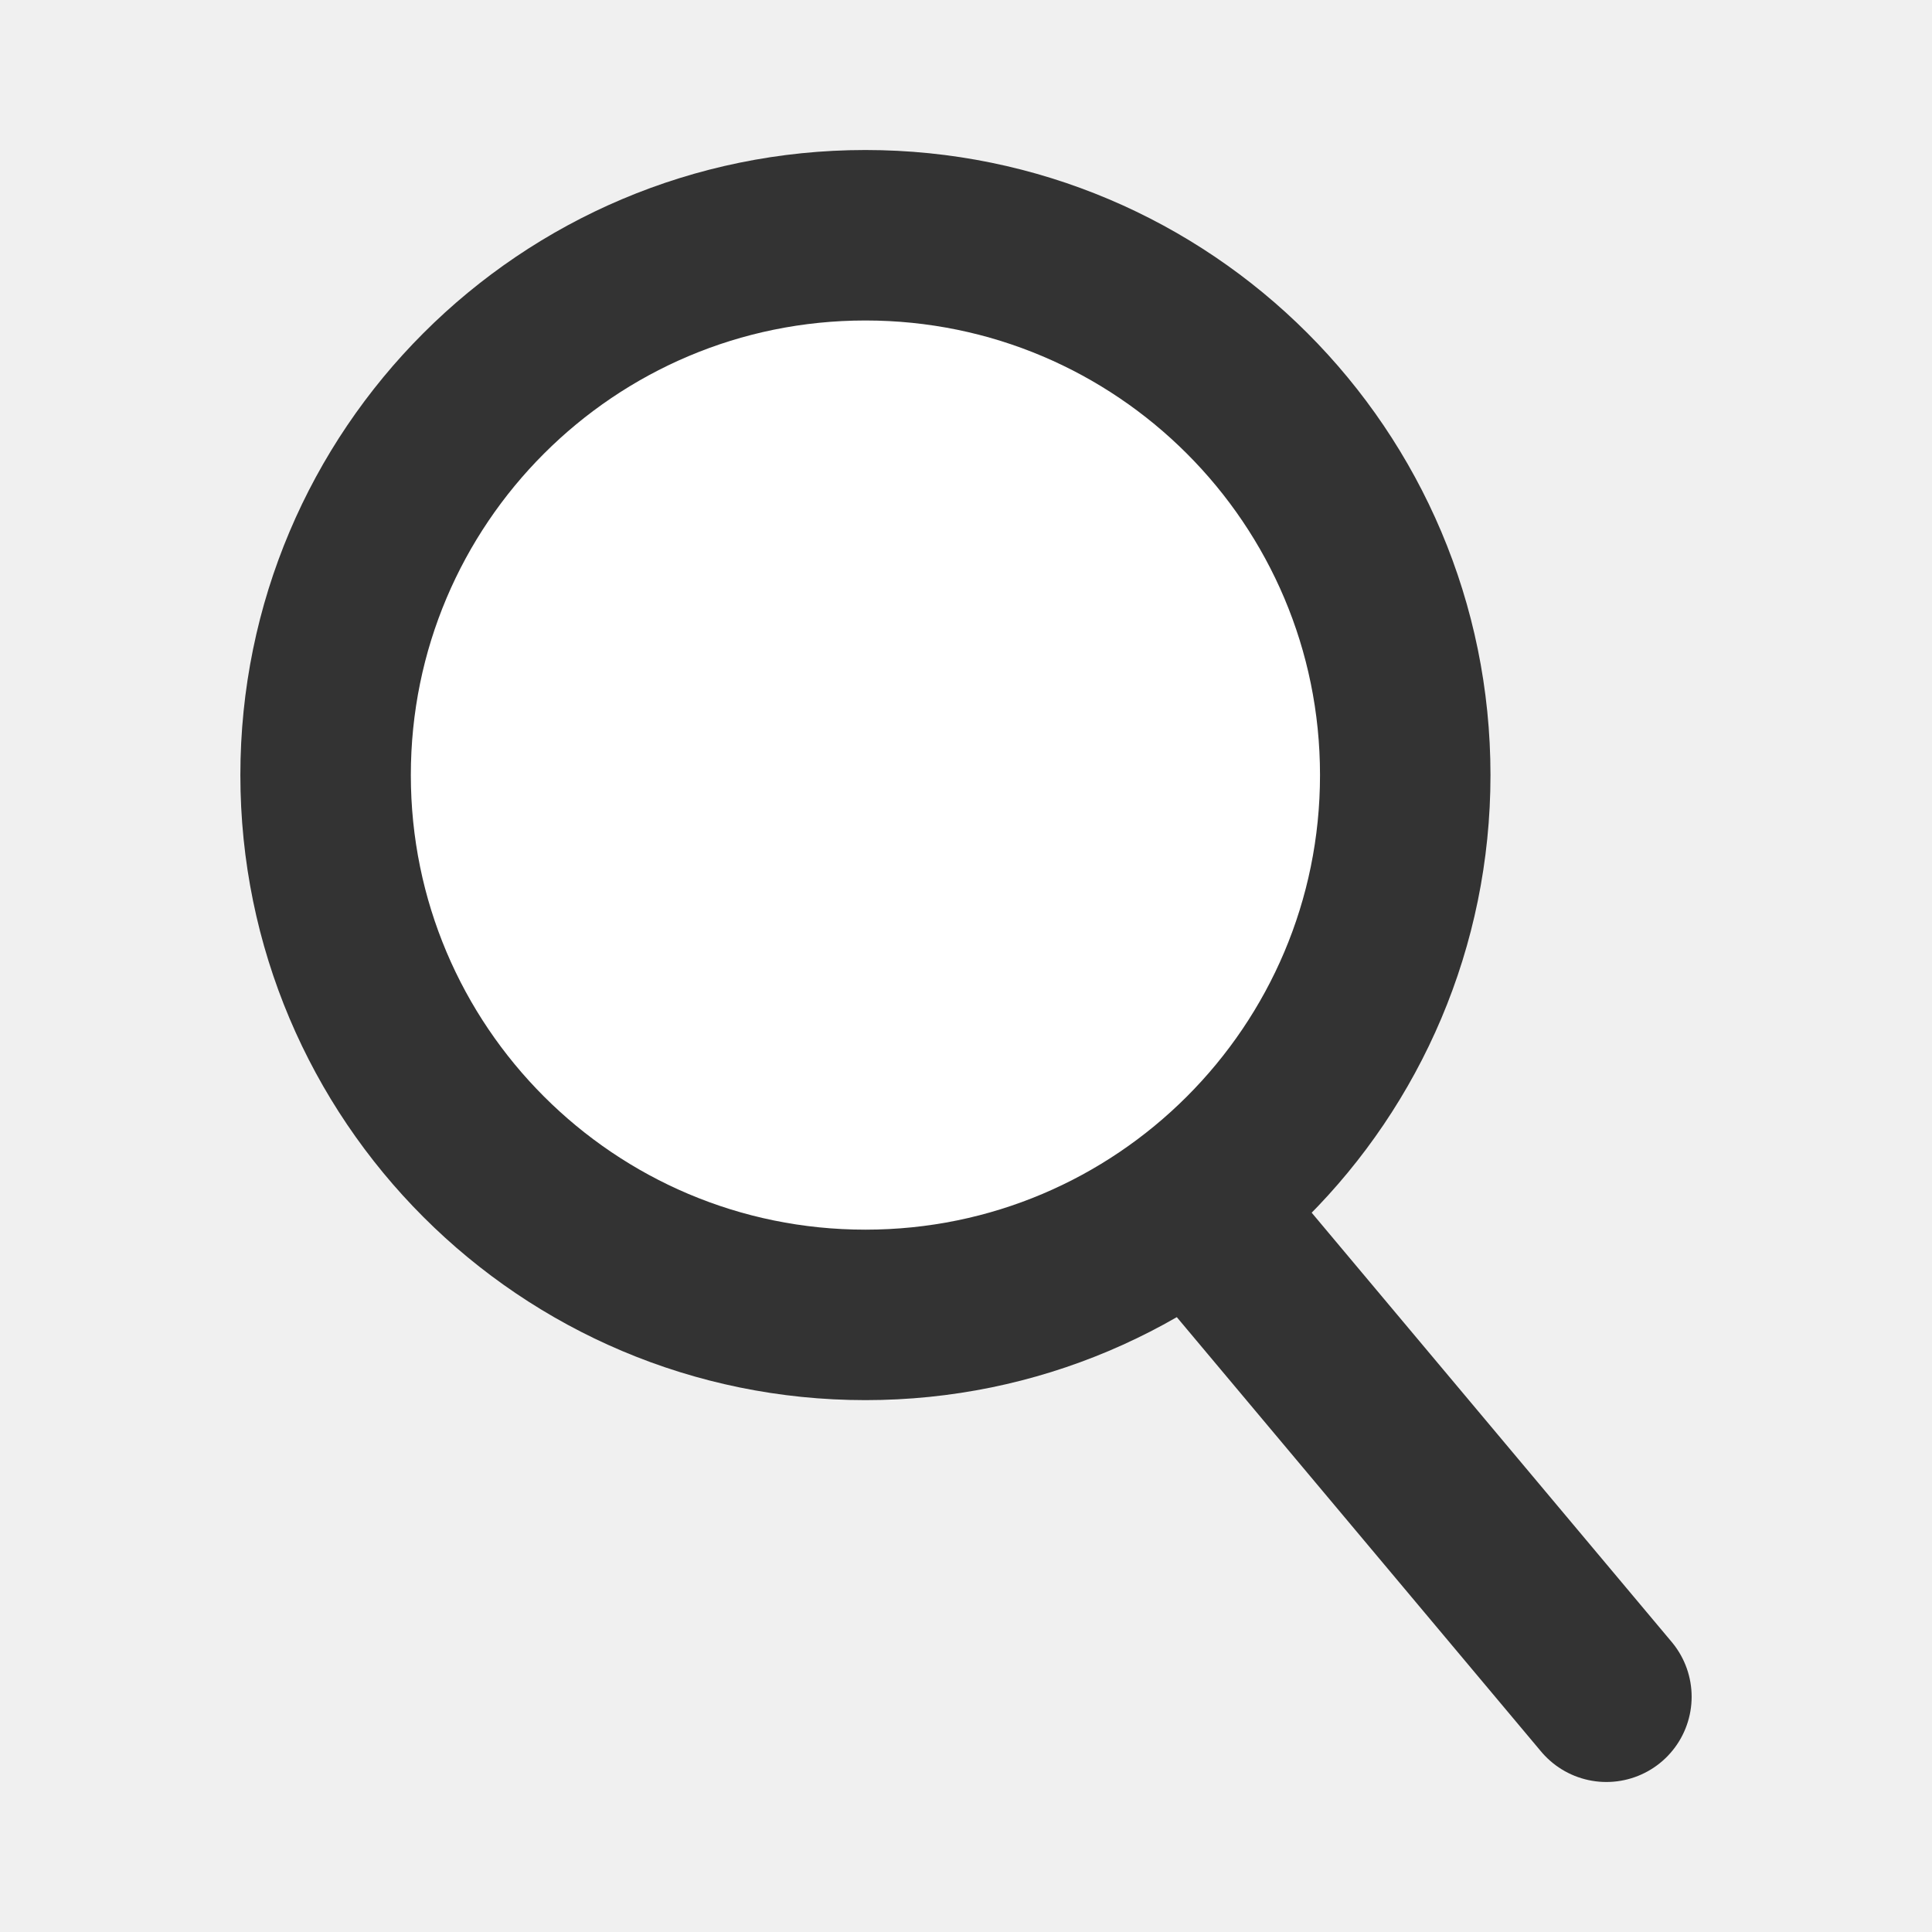
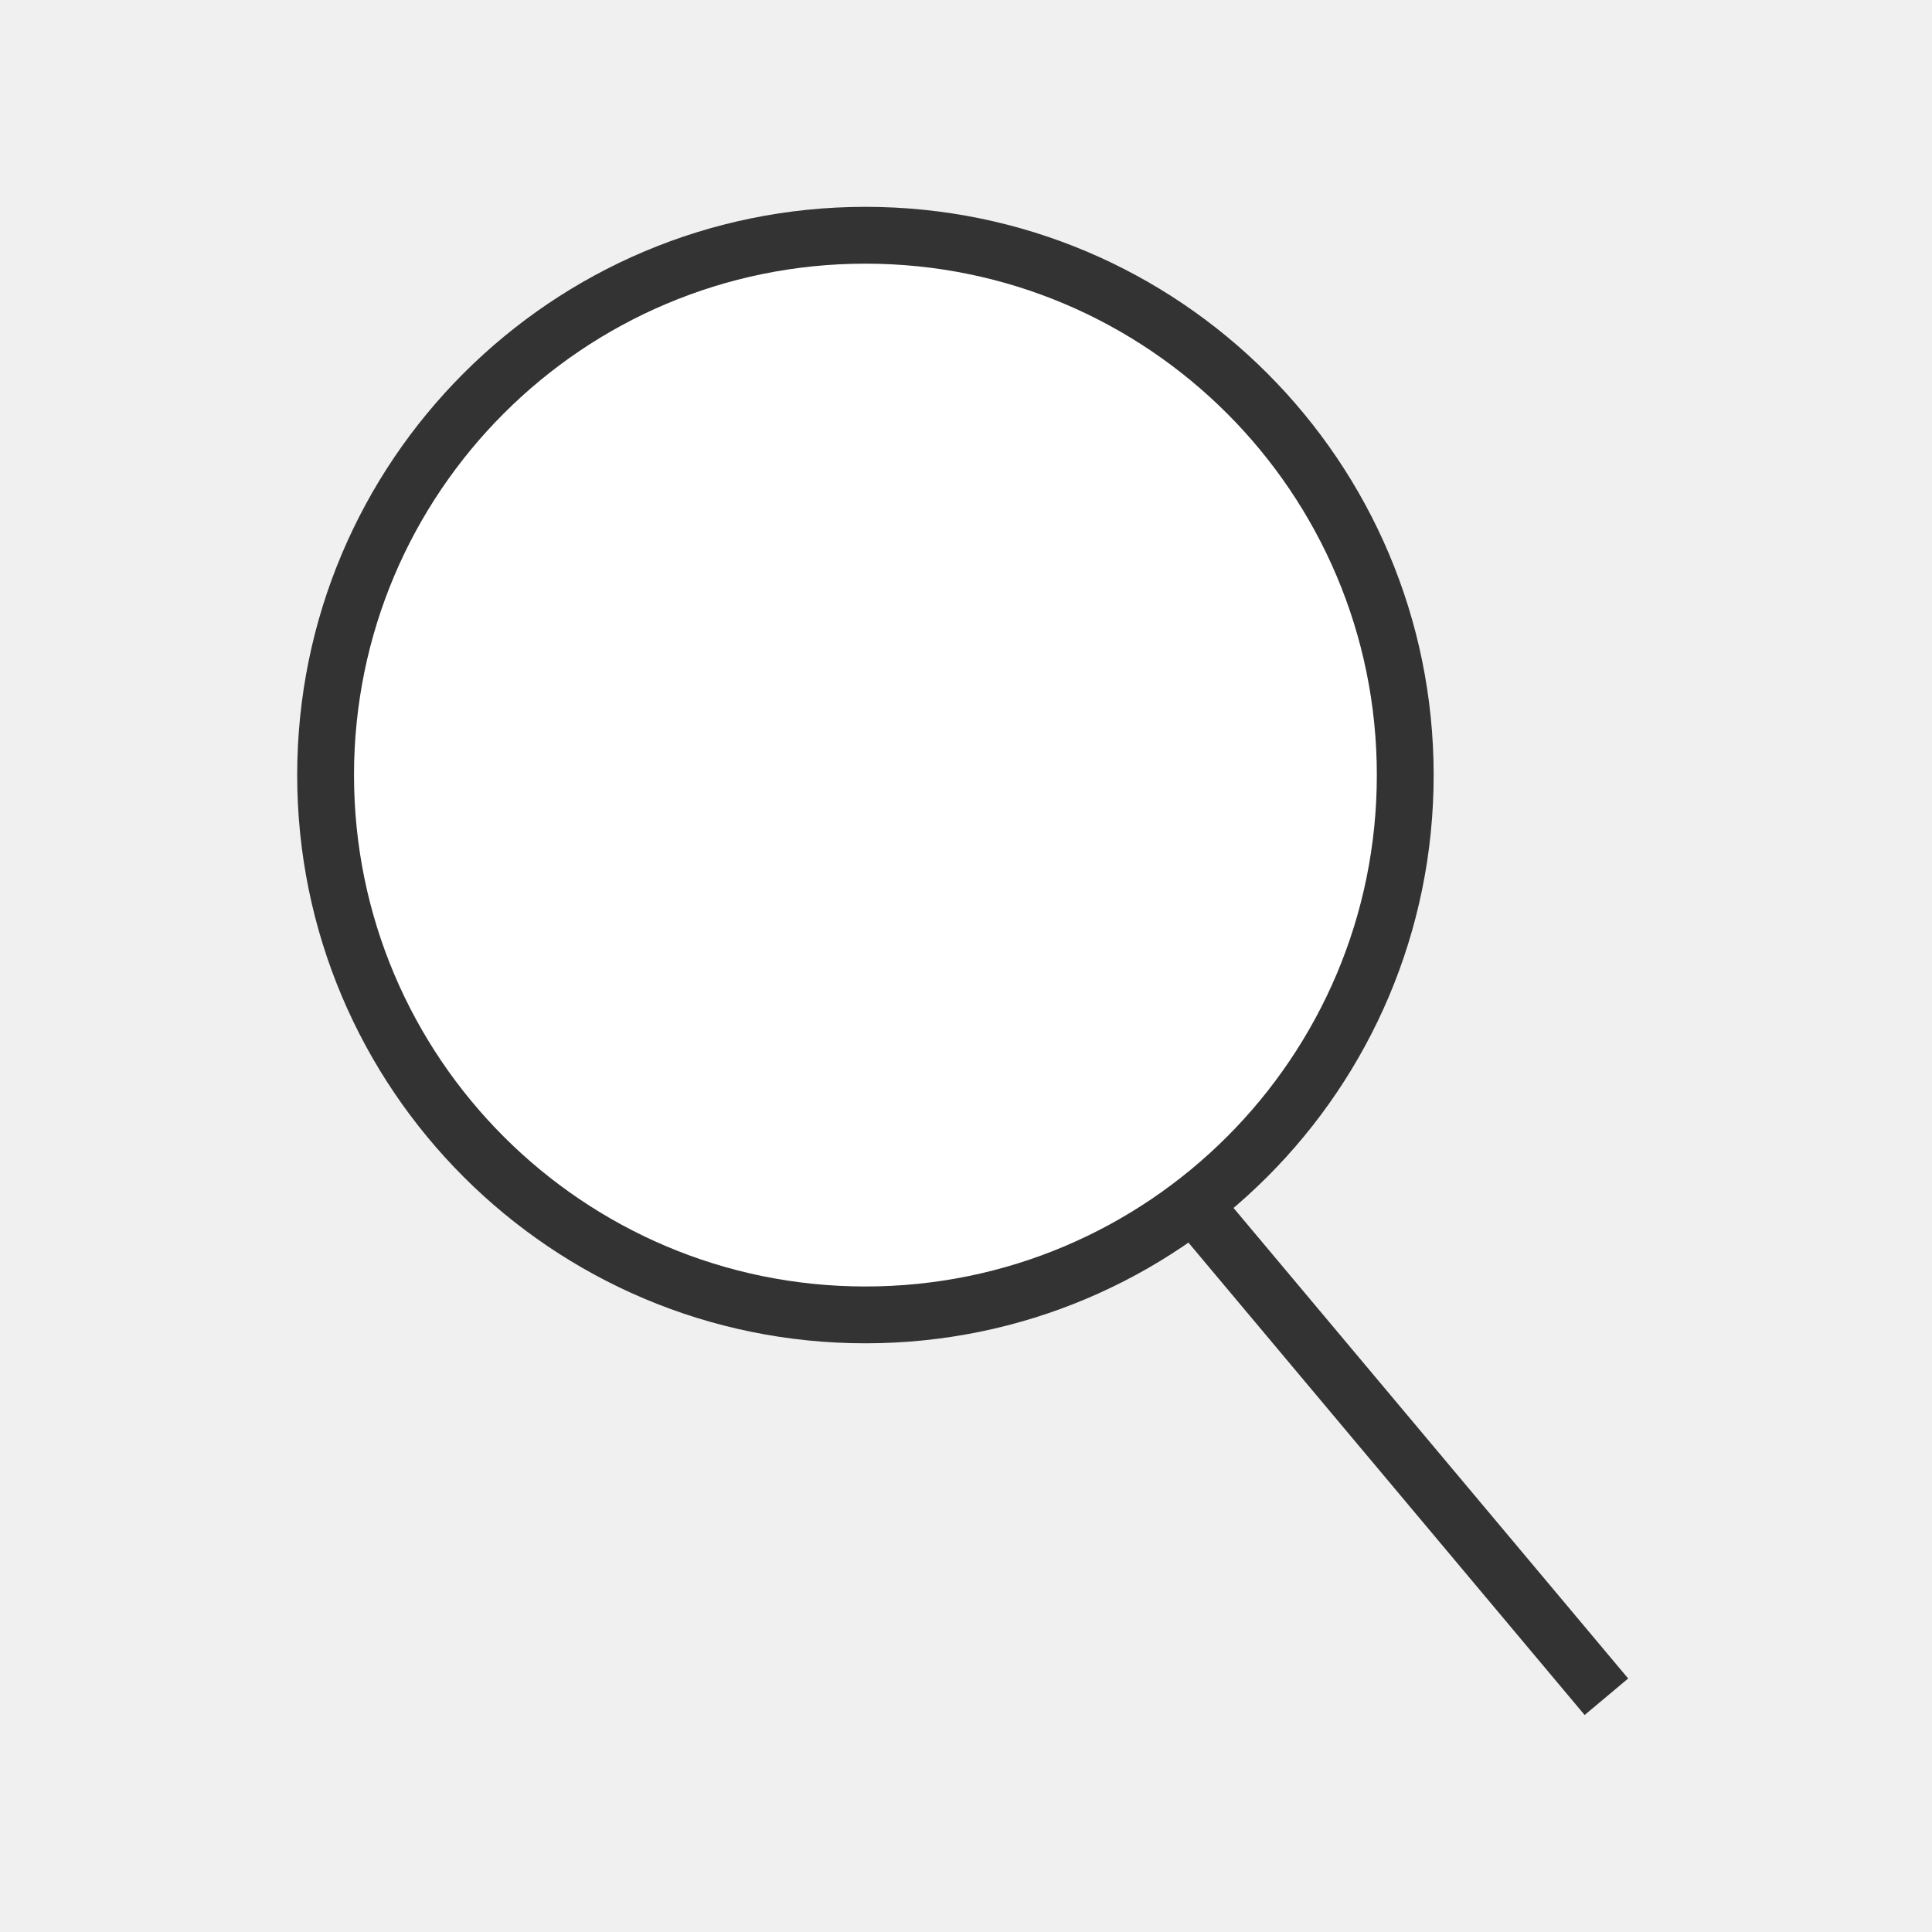
<svg xmlns="http://www.w3.org/2000/svg" id="Layer_1" version="1.1" viewBox="0 0 34 34">
  <defs>
    <style>
      .st0 {
        fill: #fff;
      }

      .st0, .st1 {
        stroke: #333;
-         stroke-miterlimit: 10;
-         stroke-width: 3px;
+         strokeMiterlimit: 10;
+         strokeWidth: 3px;
      }

      .st1 {
        fill: none;
-         stroke-linecap: round;
+         strokeLinecap: round;
      }
    </style>
  </defs>
  <circle class="st0" cx="15.23" cy="13.64" r="9.5" />
  <line class="st1" x1="21.2" y1="21.43" x2="28.27" y2="29.86" />
</svg>
